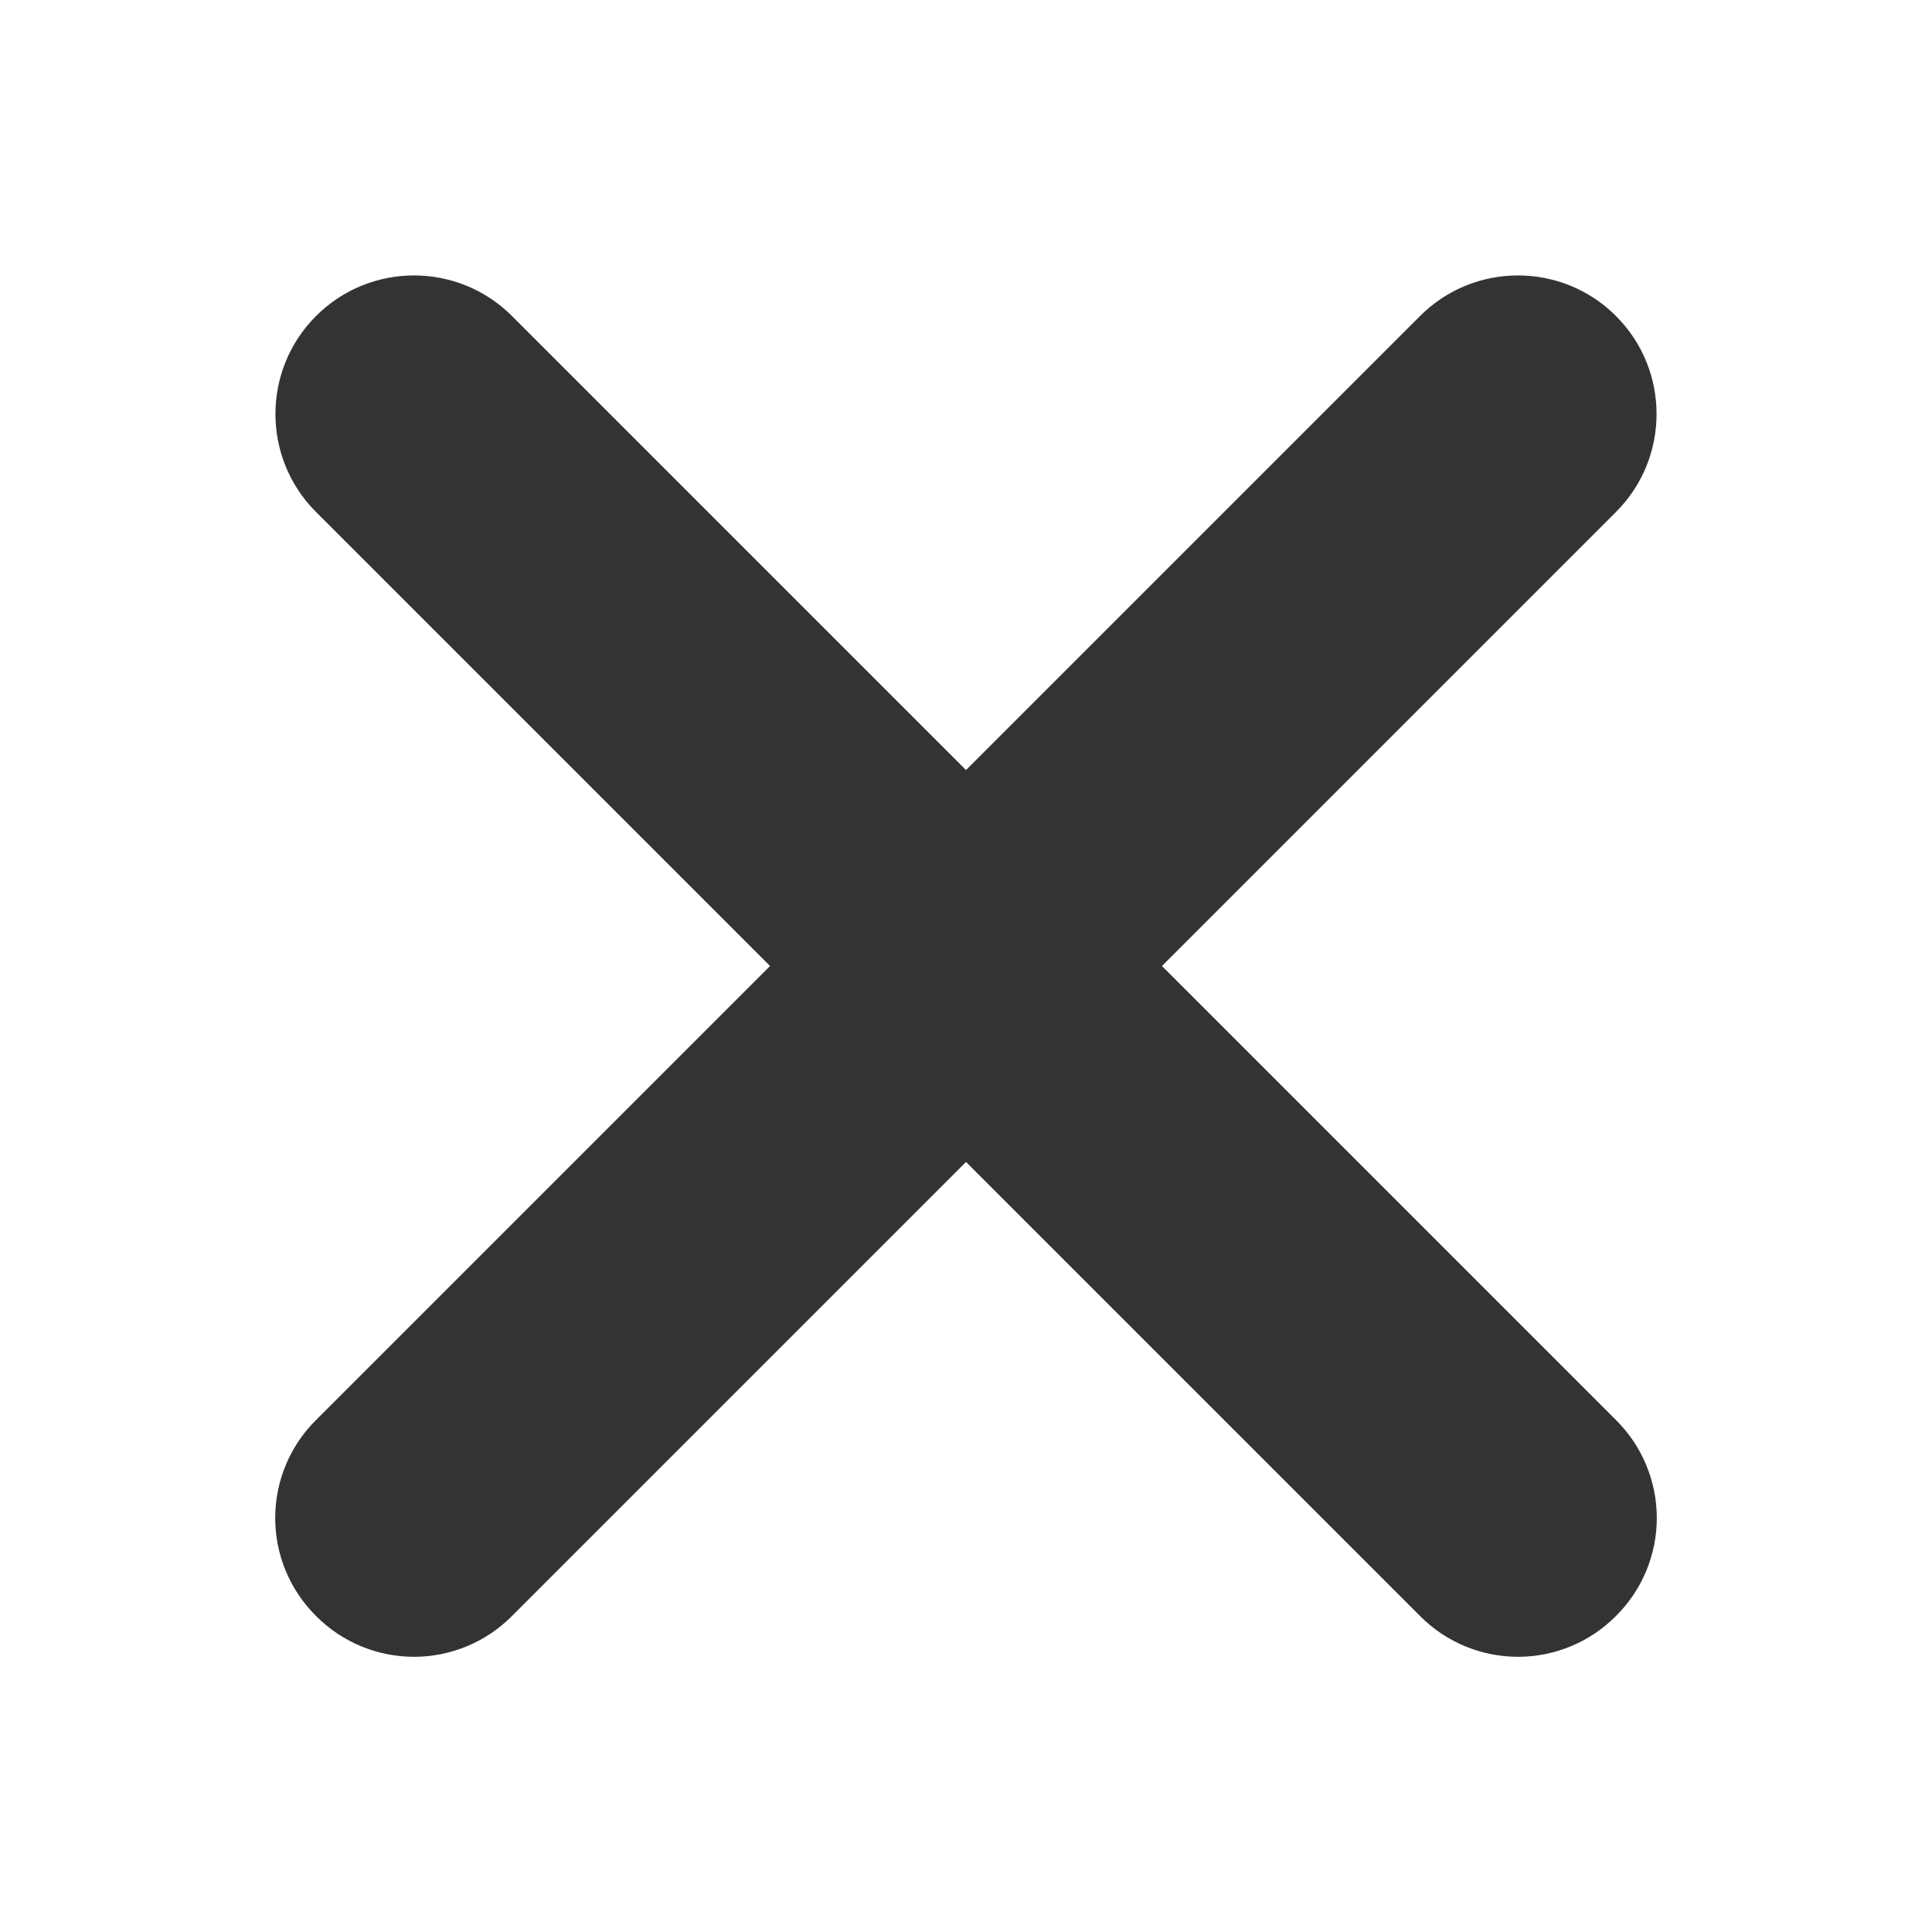
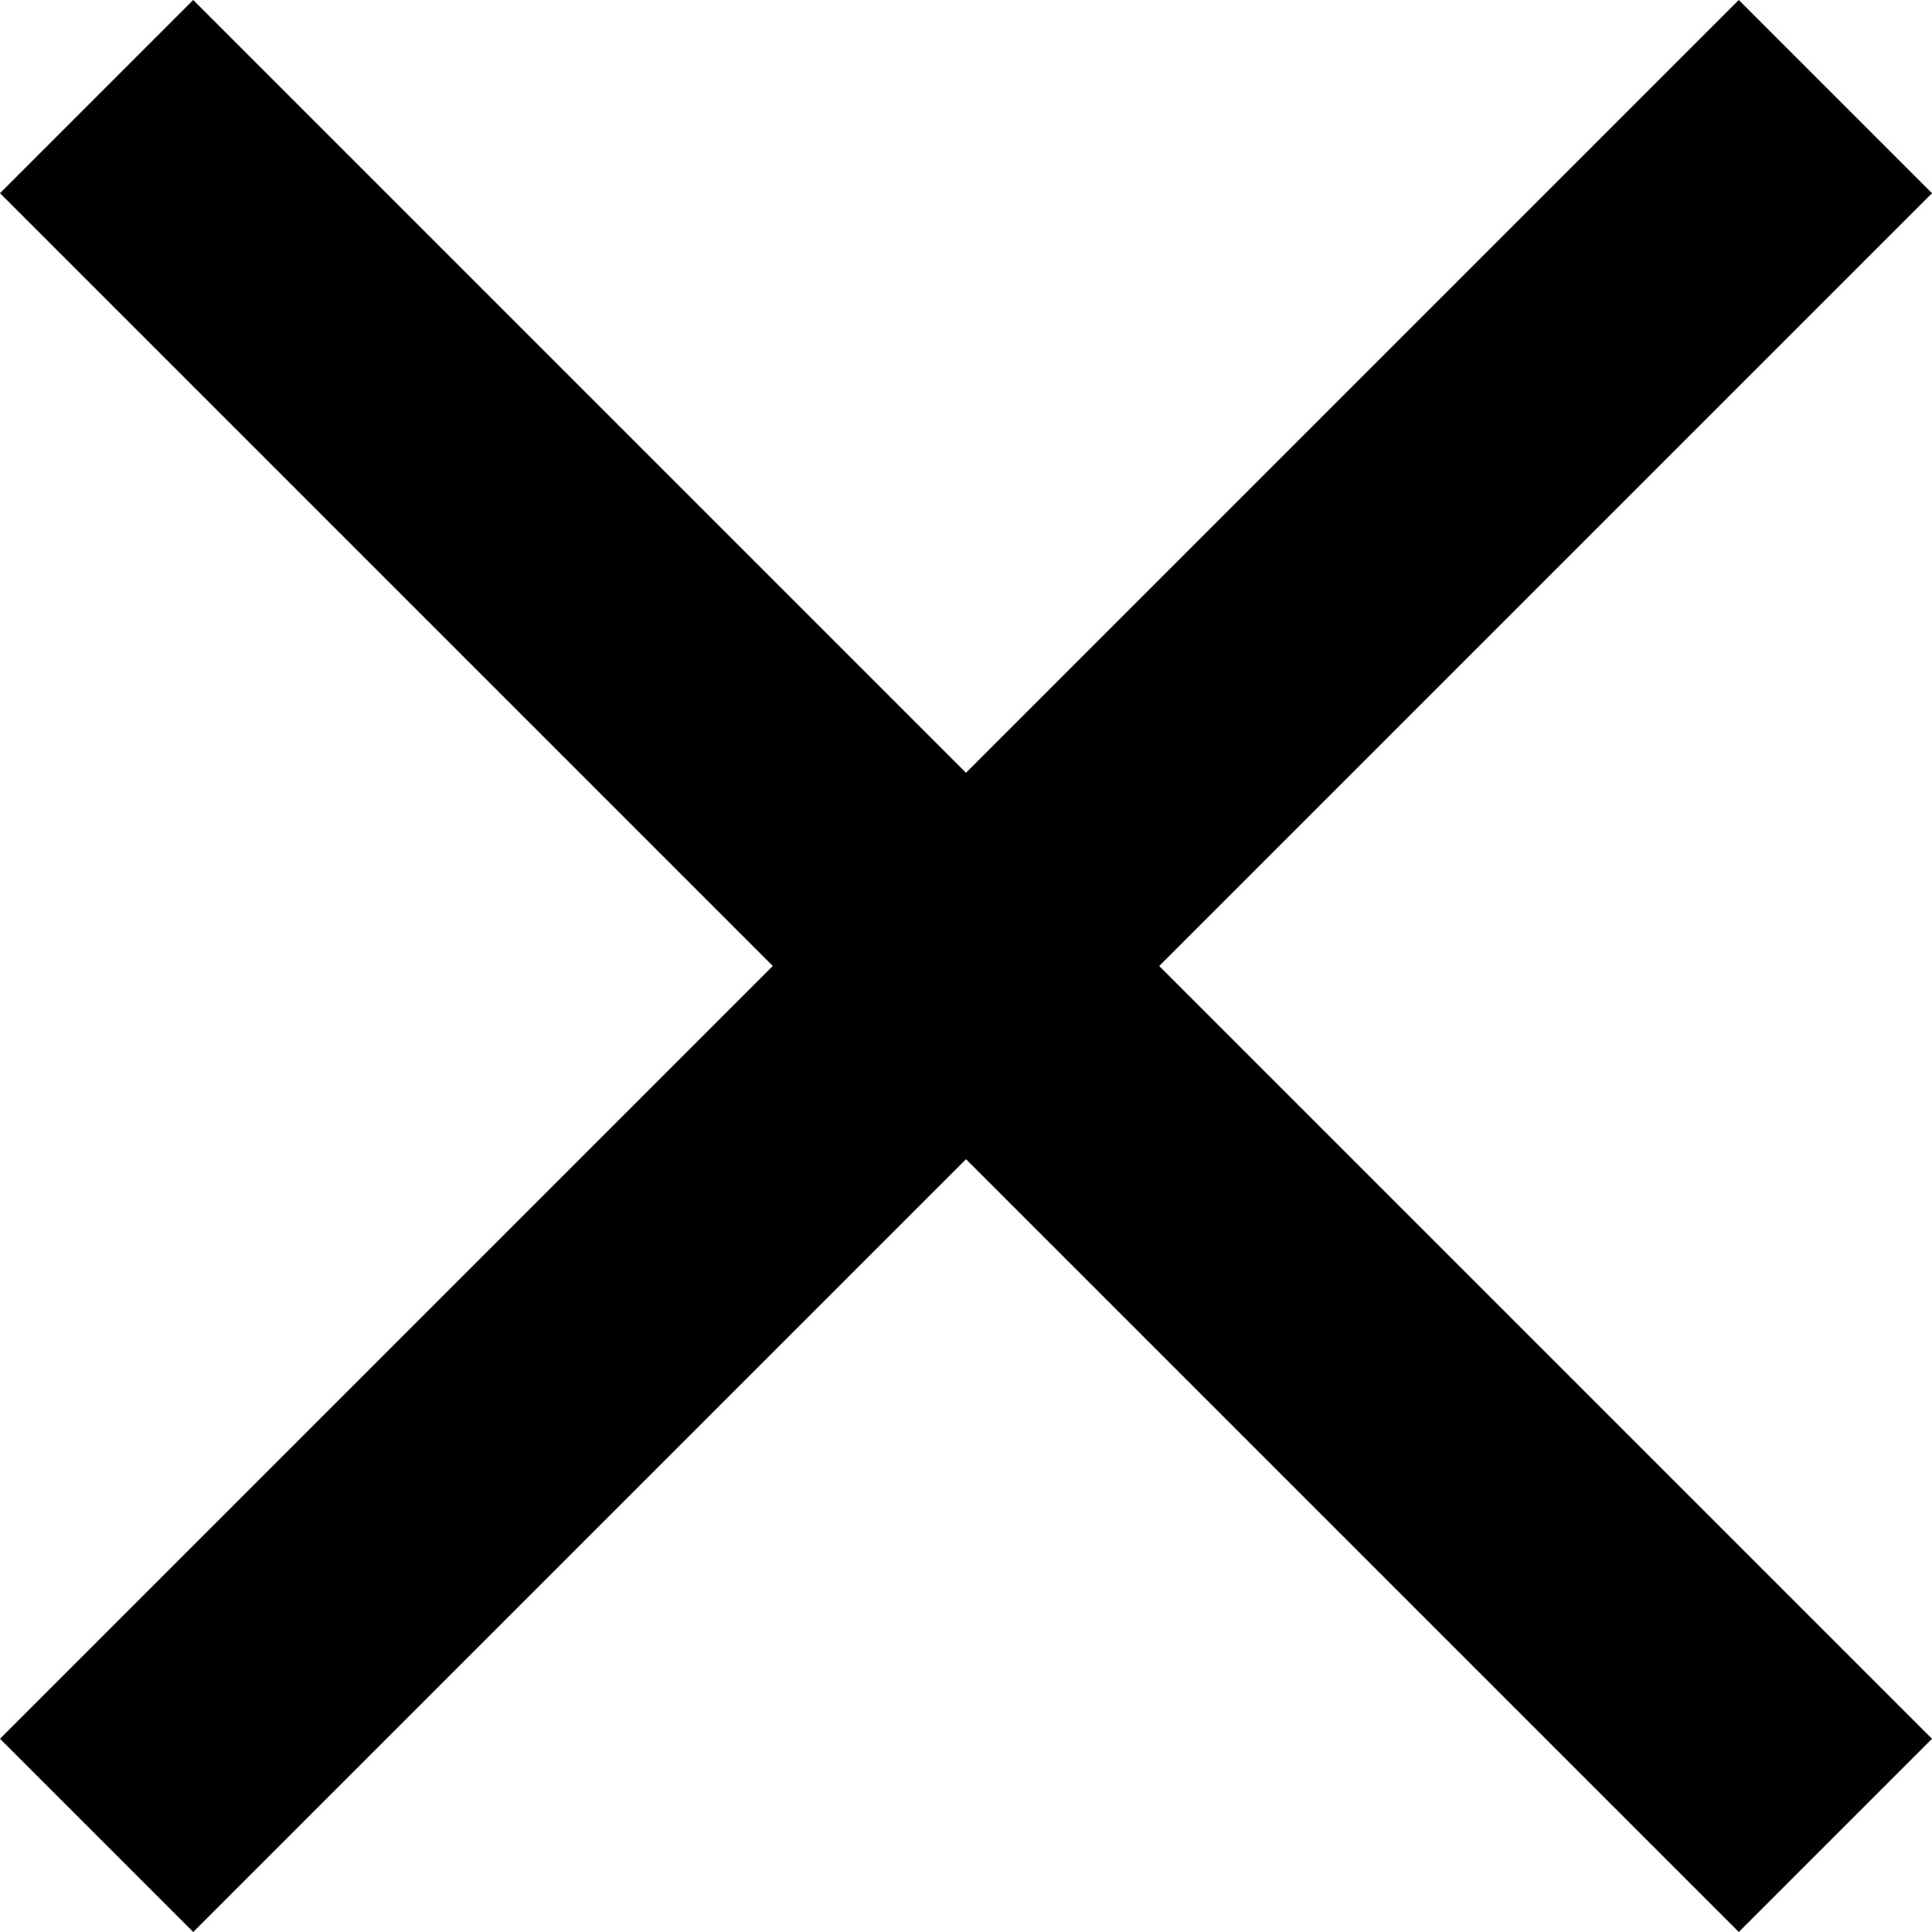
- <svg xmlns="http://www.w3.org/2000/svg" id="Layer_1" data-name="Layer 1" viewBox="0 0 14 14">
+ <svg xmlns="http://www.w3.org/2000/svg" width="26" height="26" viewBox="0 0 26 26">
  <defs>
-     <style>.cls-1{fill:#333;}</style>
+     <style>
+       .cls-1 {
+         fill-rule: evenodd;
+       }
+     </style>
  </defs>
-   <path class="cls-1" d="M11.71,10.29a1,1,0,0,1,0,1.42,1,1,0,0,1-1.42,0L7,8.42,3.71,11.71a1,1,0,0,1-1.42,0,1,1,0,0,1,0-1.42L5.58,7,2.29,3.71A1,1,0,0,1,3.71,2.29L7,5.58l3.29-3.29a1,1,0,1,1,1.42,1.42L8.42,7Z" />
+   <path id="Close" class="cls-1" d="M28,4.6L25.4,2,15,12.4,4.6,2,2,4.6,12.4,15,2,25.4,4.6,28,15,17.6,25.4,28,28,25.4,17.6,15Z" transform="translate(-2 -2)" />
</svg>
